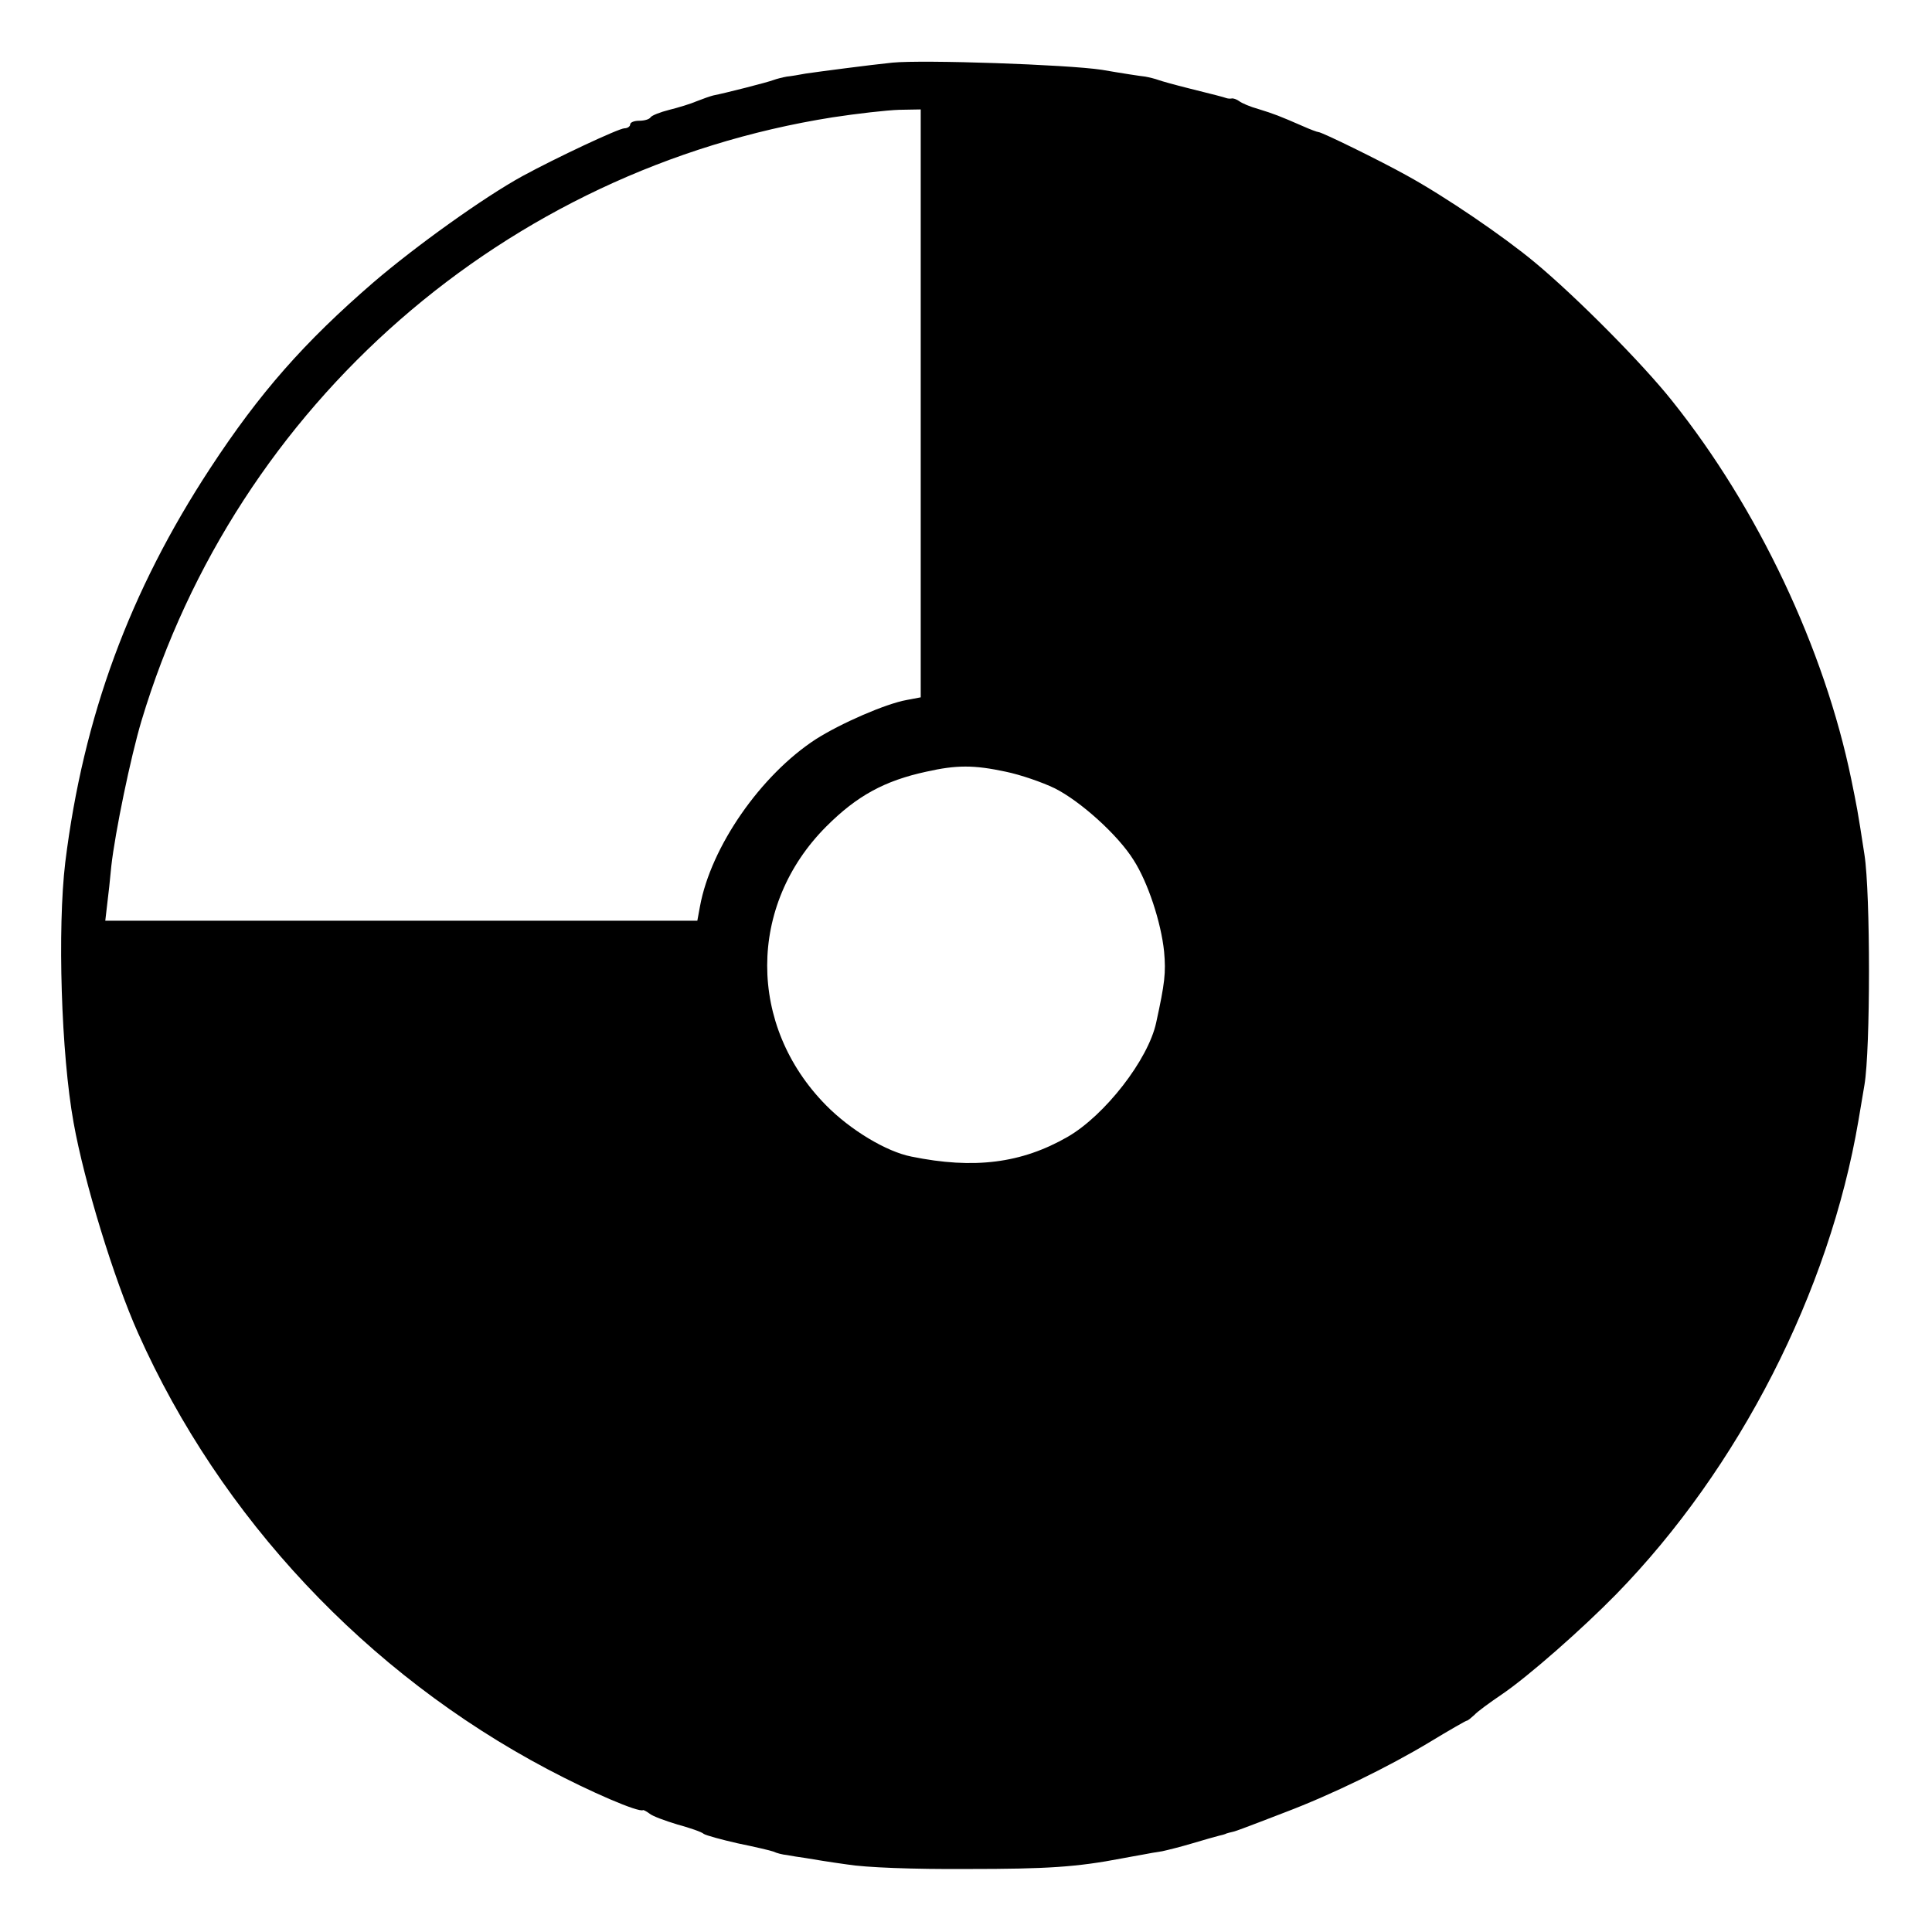
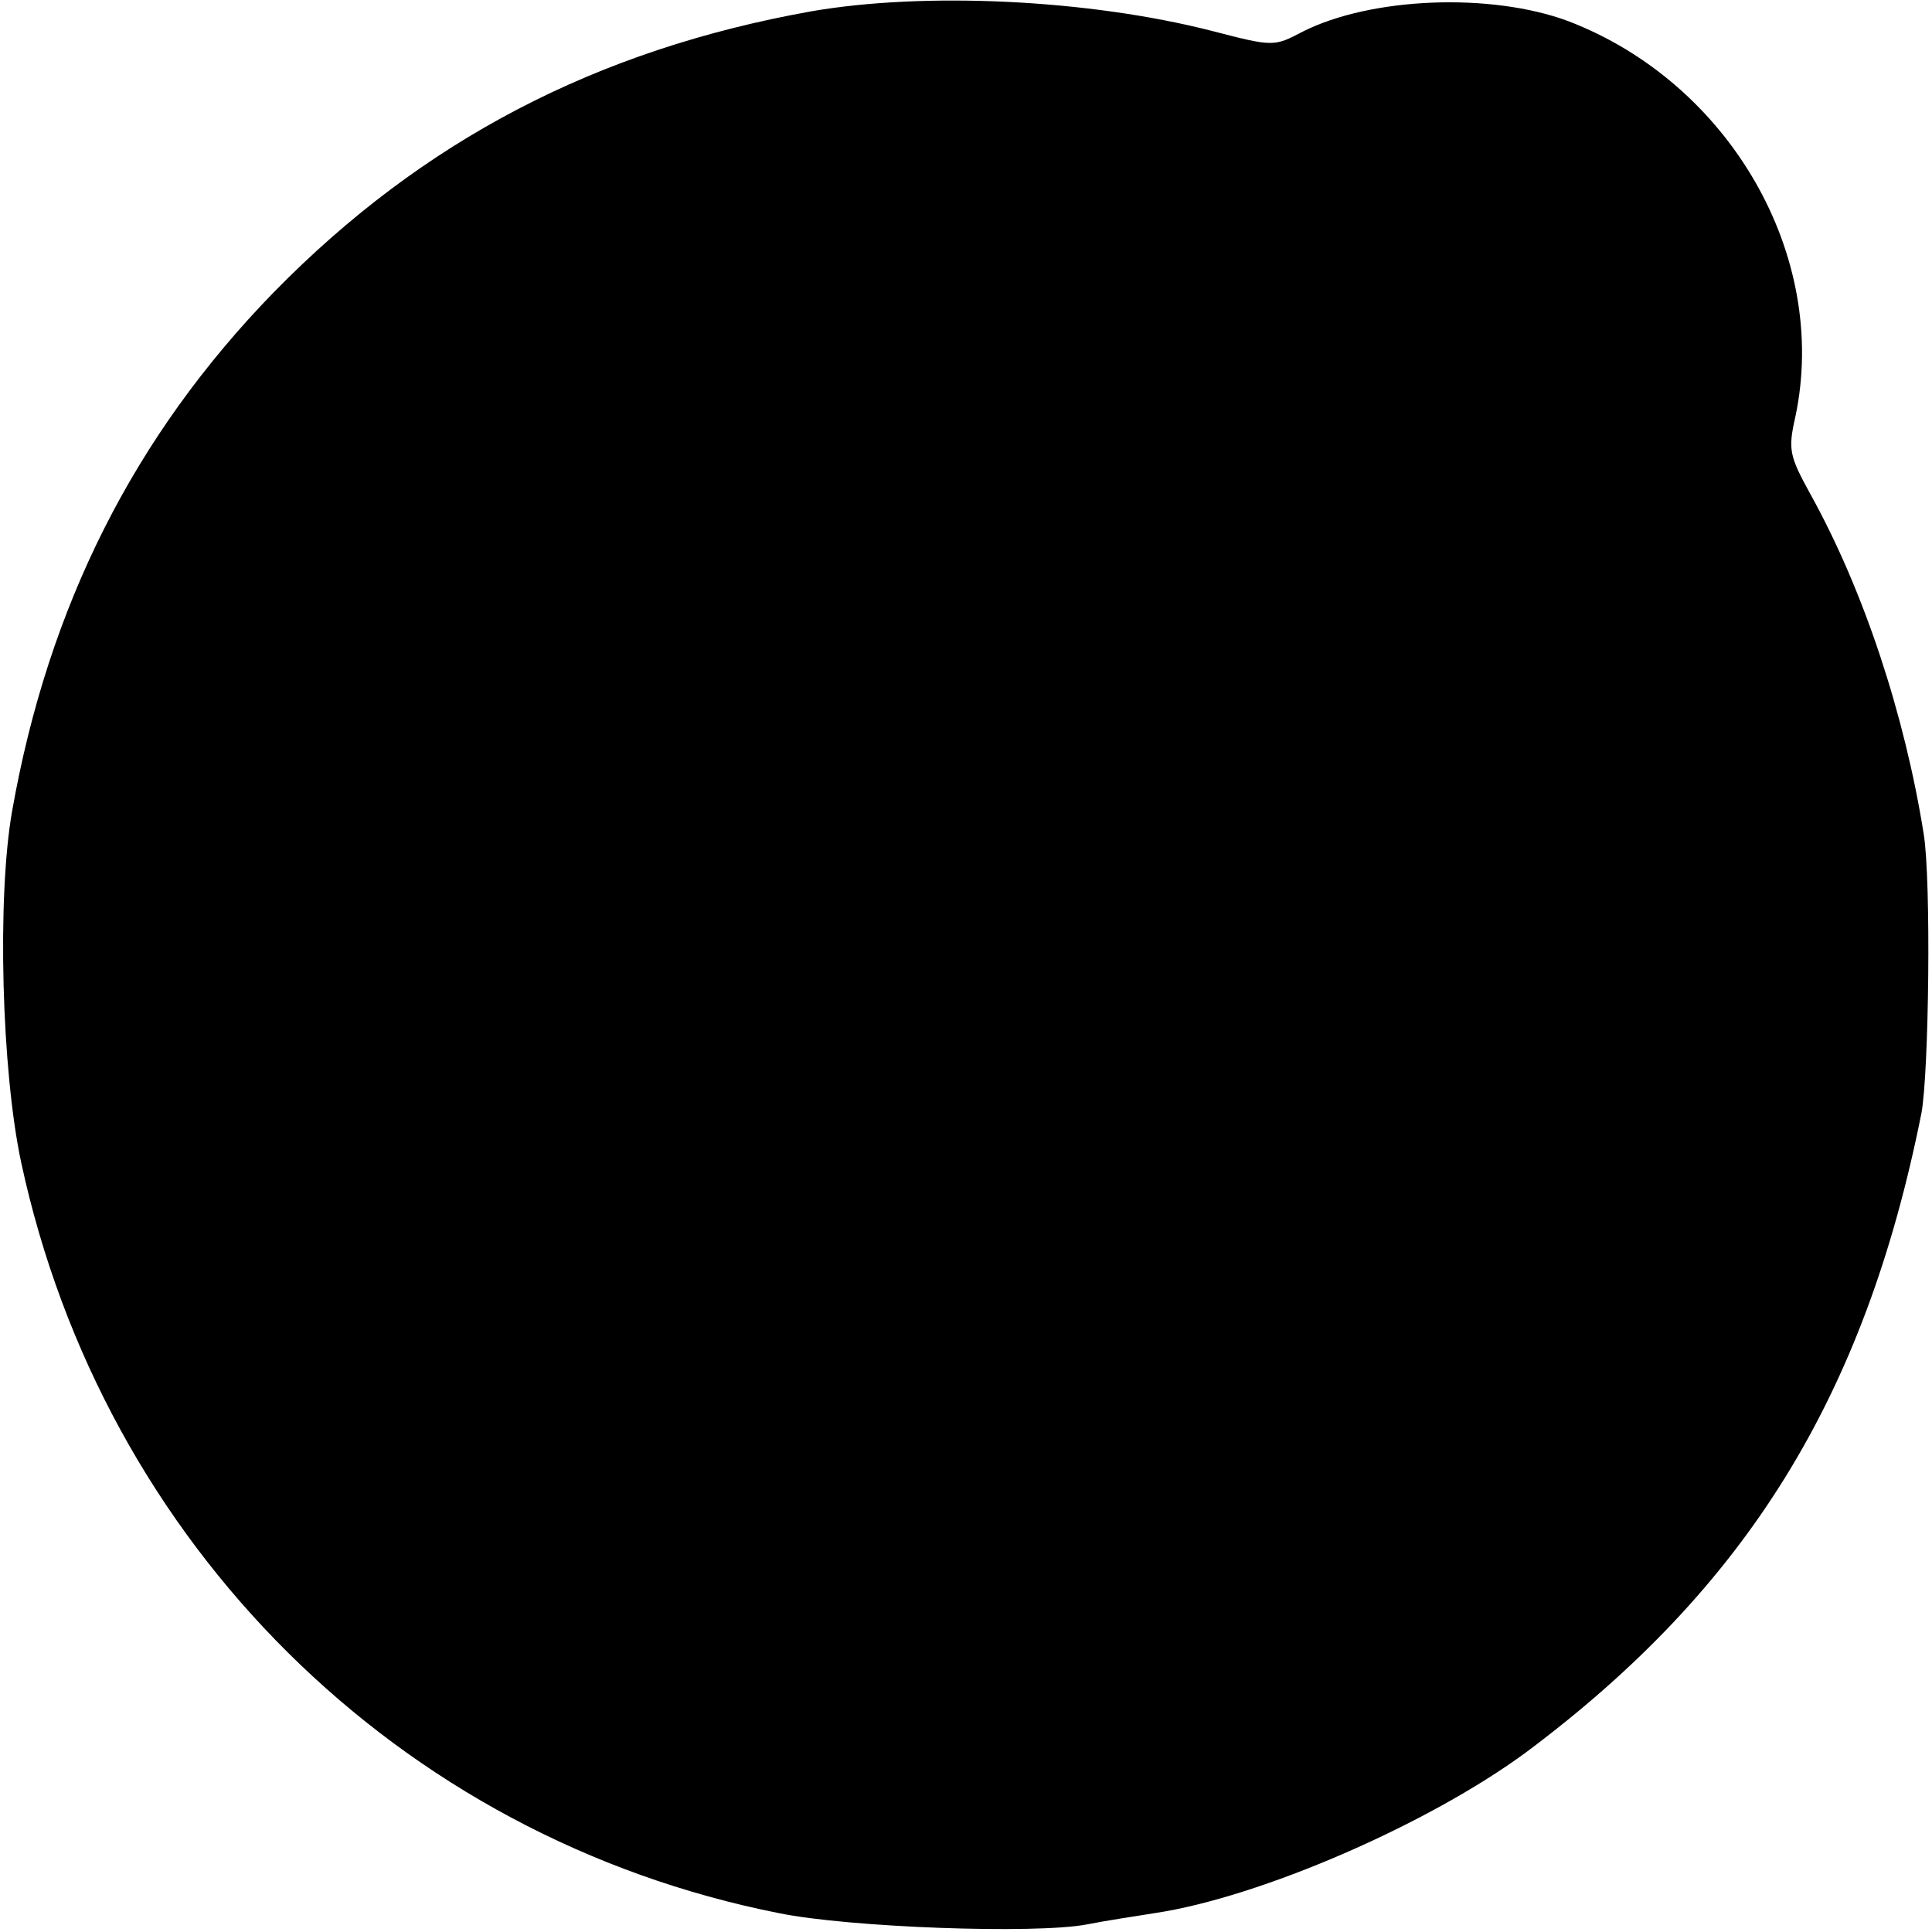
- <svg xmlns="http://www.w3.org/2000/svg" version="1.0" width="512pt" height="512pt" viewBox="0 0 512 512" preserveAspectRatio="xMidYMid meet">
-   <g transform="translate(0,512) scale(0.1,-0.1)" fill="#000000" stroke="none">
-     <path d="M2365 4954 c-59 -6 -196 -24 -230 -29 -16 -3 -39 -7 -50 -8 -11 -2 -27 -6 -35 -9 -15 -6 -129 -35 -160 -41 -8 -2 -28 -9 -43 -15 -16 -7 -49 -17 -73 -23 -24 -6 -47 -15 -50 -20 -3 -5 -16 -9 -30 -9 -13 0 -24 -4 -24 -10 0 -5 -7 -10 -15 -10 -15 0 -181 -78 -271 -127 -102 -56 -282 -185 -394 -281 -184 -159 -302 -293 -433 -493 -213 -325 -336 -657 -384 -1044 -21 -175 -11 -508 22 -690 28 -157 107 -415 171 -558 218 -489 606 -902 1084 -1155 115 -61 243 -116 254 -109 1 1 9 -3 17 -9 8 -7 41 -19 74 -29 33 -9 65 -20 70 -25 6 -4 46 -15 90 -25 44 -9 87 -19 95 -22 8 -4 24 -8 35 -9 11 -2 34 -6 50 -8 17 -3 66 -11 110 -17 49 -8 174 -13 320 -12 210 0 288 5 408 28 15 3 39 7 55 10 15 3 38 7 52 9 14 3 50 12 80 21 30 9 62 18 70 20 8 2 17 4 20 6 3 1 10 3 15 4 6 1 19 6 30 10 11 4 61 23 110 42 124 47 274 120 385 187 51 31 95 56 97 56 3 0 11 7 20 15 8 9 41 33 72 54 71 48 215 175 304 266 326 334 565 802 642 1255 2 14 10 57 16 95 16 94 16 508 0 610 -19 124 -20 126 -35 200 -71 345 -247 718 -475 1003 -77 97 -252 274 -364 367 -83 69 -237 174 -339 230 -70 39 -225 115 -234 115 -3 0 -22 7 -42 16 -62 27 -75 32 -117 45 -22 6 -45 16 -51 21 -7 5 -16 8 -20 7 -5 -1 -11 0 -14 1 -8 3 -32 9 -100 26 -36 9 -72 19 -80 22 -8 3 -24 7 -35 9 -11 1 -63 9 -115 18 -92 14 -474 27 -555 19z m75 -903 l0 -779 -37 -7 c-56 -10 -175 -62 -241 -104 -146 -95 -278 -285 -307 -443 l-7 -38 -785 0 -784 0 5 43 c3 23 8 69 11 102 10 89 51 288 80 385 252 839 965 1462 1831 1599 65 10 145 19 177 20 l57 1 0 -779z m225 -976 c39 -8 97 -28 130 -44 68 -34 168 -124 209 -190 38 -59 73 -165 81 -243 5 -56 2 -83 -21 -188 -21 -98 -136 -246 -235 -303 -122 -70 -248 -86 -414 -52 -66 13 -161 70 -226 136 -208 211 -208 530 1 739 81 81 154 121 265 145 80 18 126 18 210 0z" />
+ <svg xmlns="http://www.w3.org/2000/svg" version="1.0" width="256pt" height="256pt" viewBox="0 0 256 256" preserveAspectRatio="xMidYMid meet">
+   <g transform="translate(0,256) scale(0.1,-0.1)" fill="#000000" stroke="none">
+     <path d="M1075 2545 c-285 -51 -515 -171 -712 -372 -185 -190 -299 -416 -347 -688 -20 -114 -14 -343 12 -465 109 -507 500 -895 1004 -995 93 -19 339 -28 408 -15 25 5 65 11 90 15 140 21 363 118 492 213 292 218 449 471 524 847 10 54 13 309 3 370 -25 157 -79 322 -150 450 -28 51 -30 59 -20 103 45 213 -87 442 -301 524 -102 38 -261 32 -352 -14 -38 -20 -39 -20 -120 1 -164 42 -381 52 -531 26z" />
  </g>
</svg>
